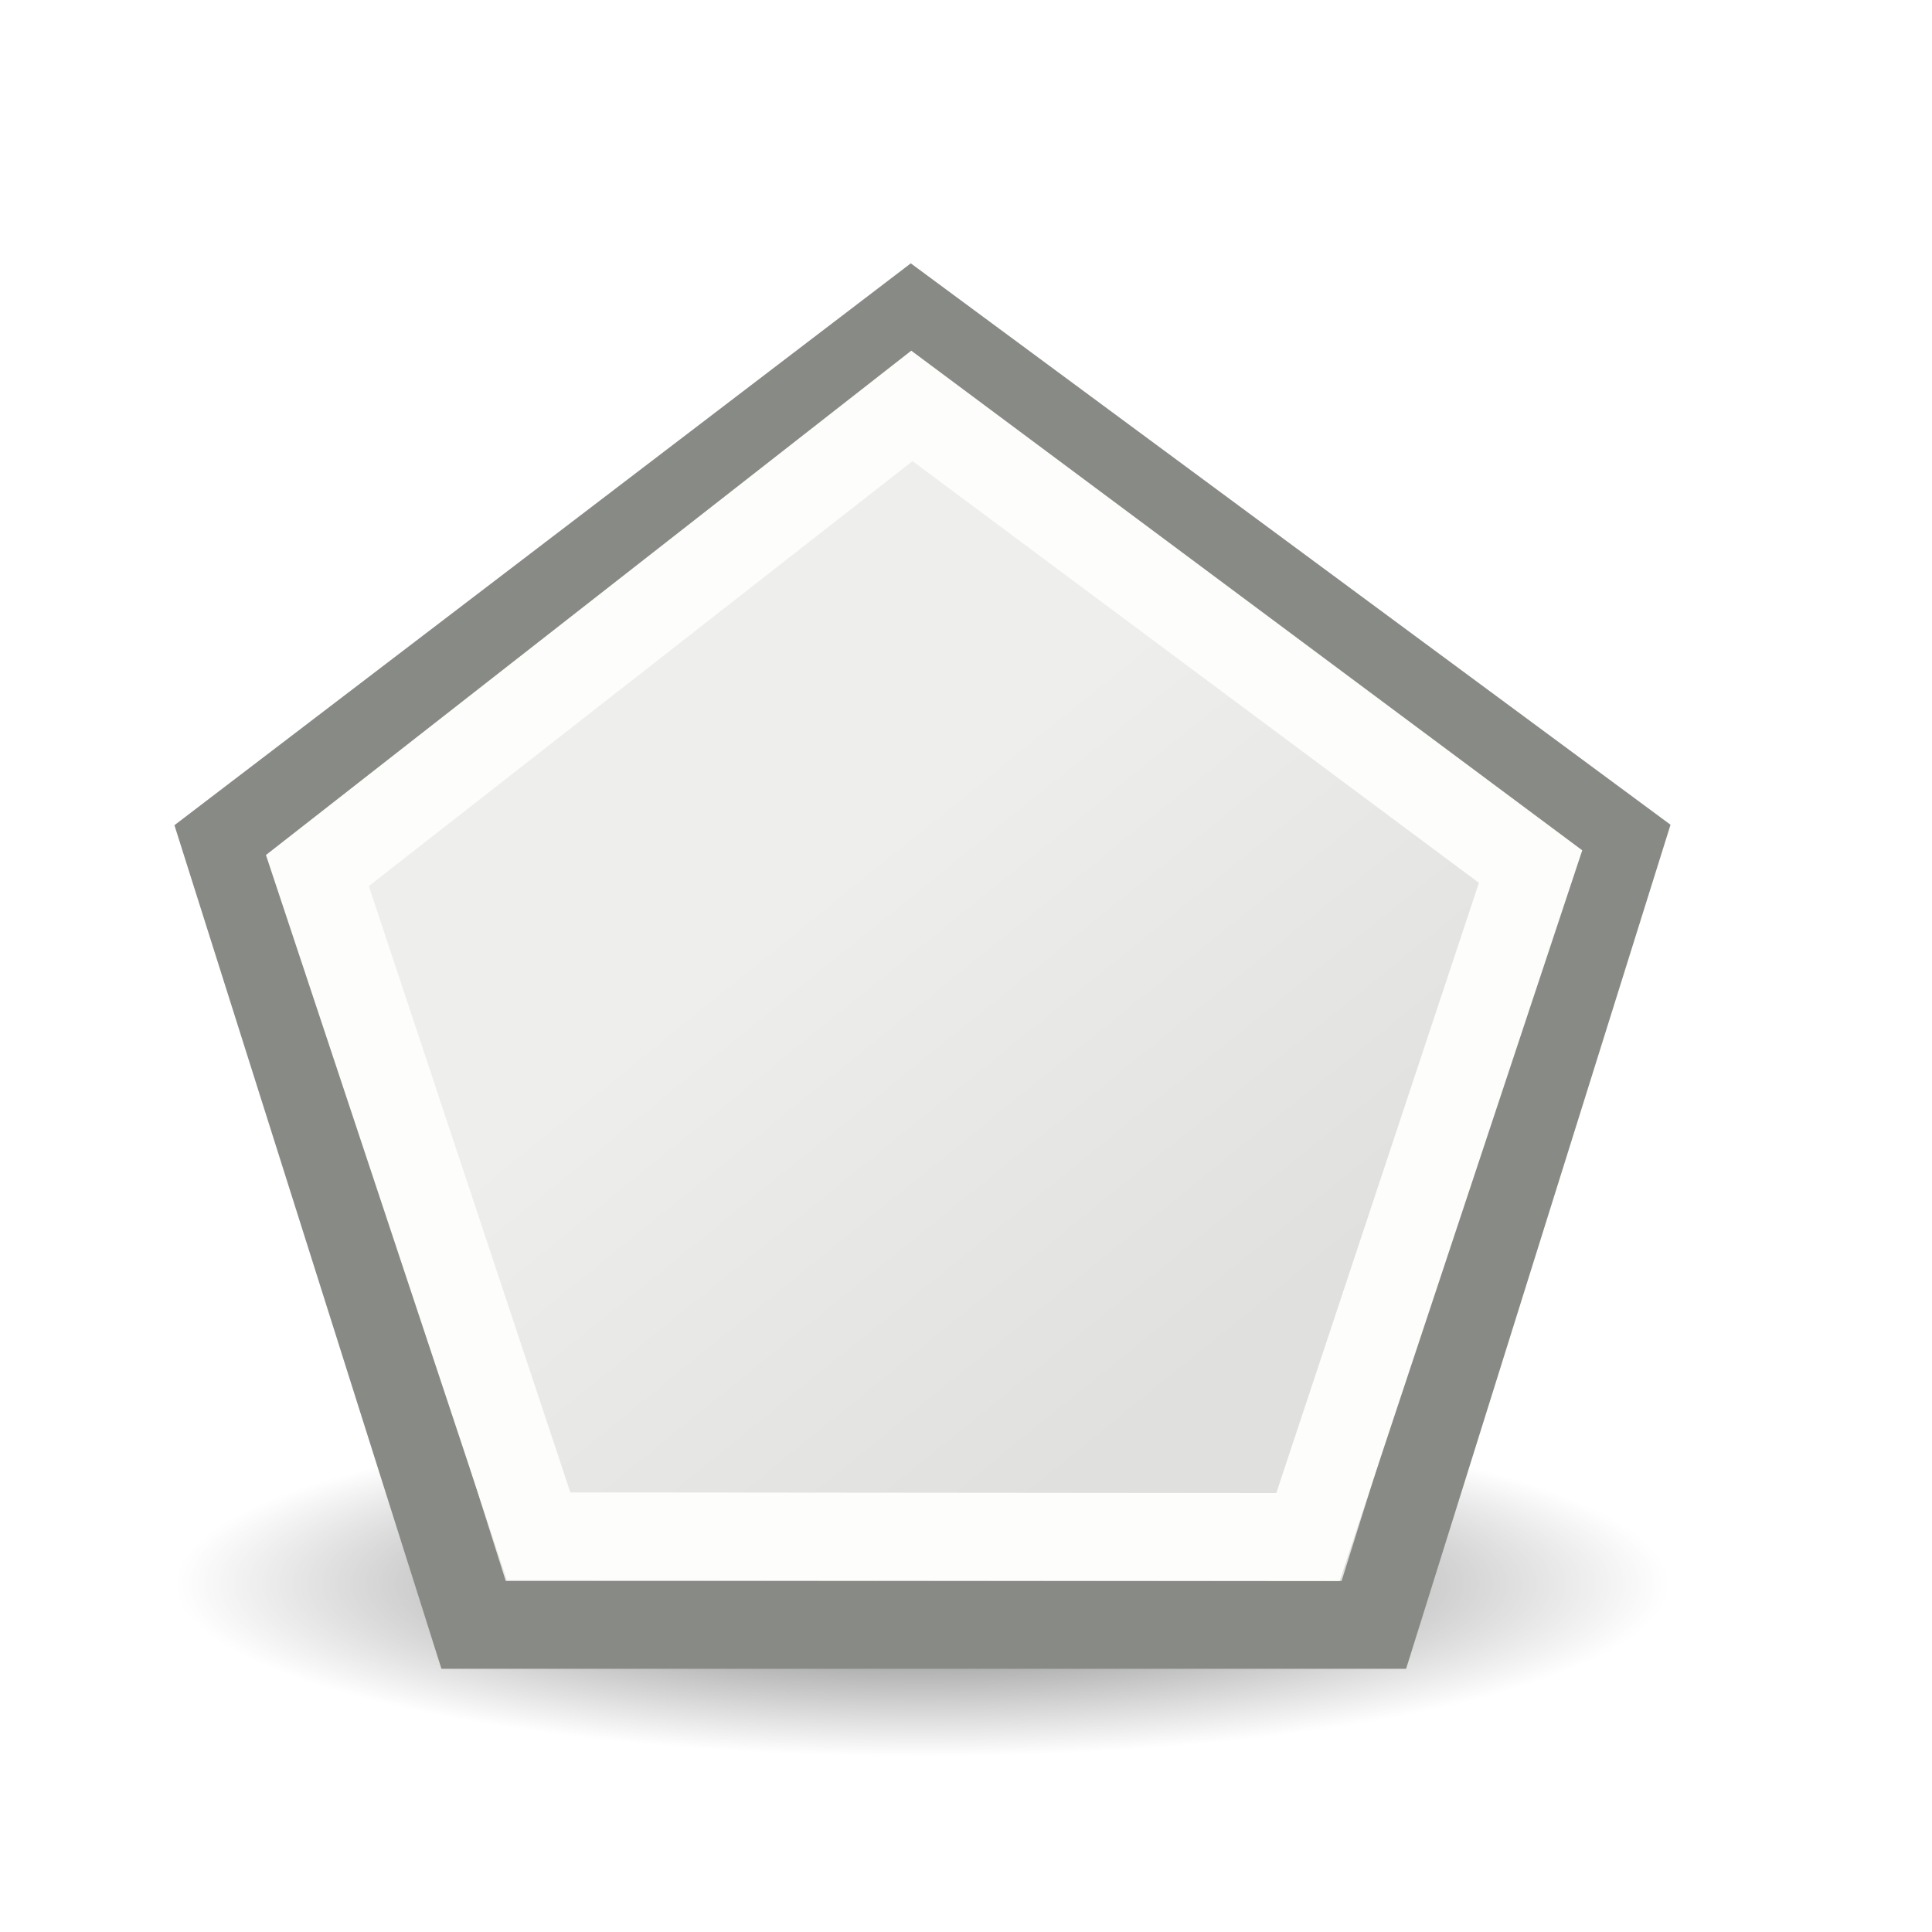
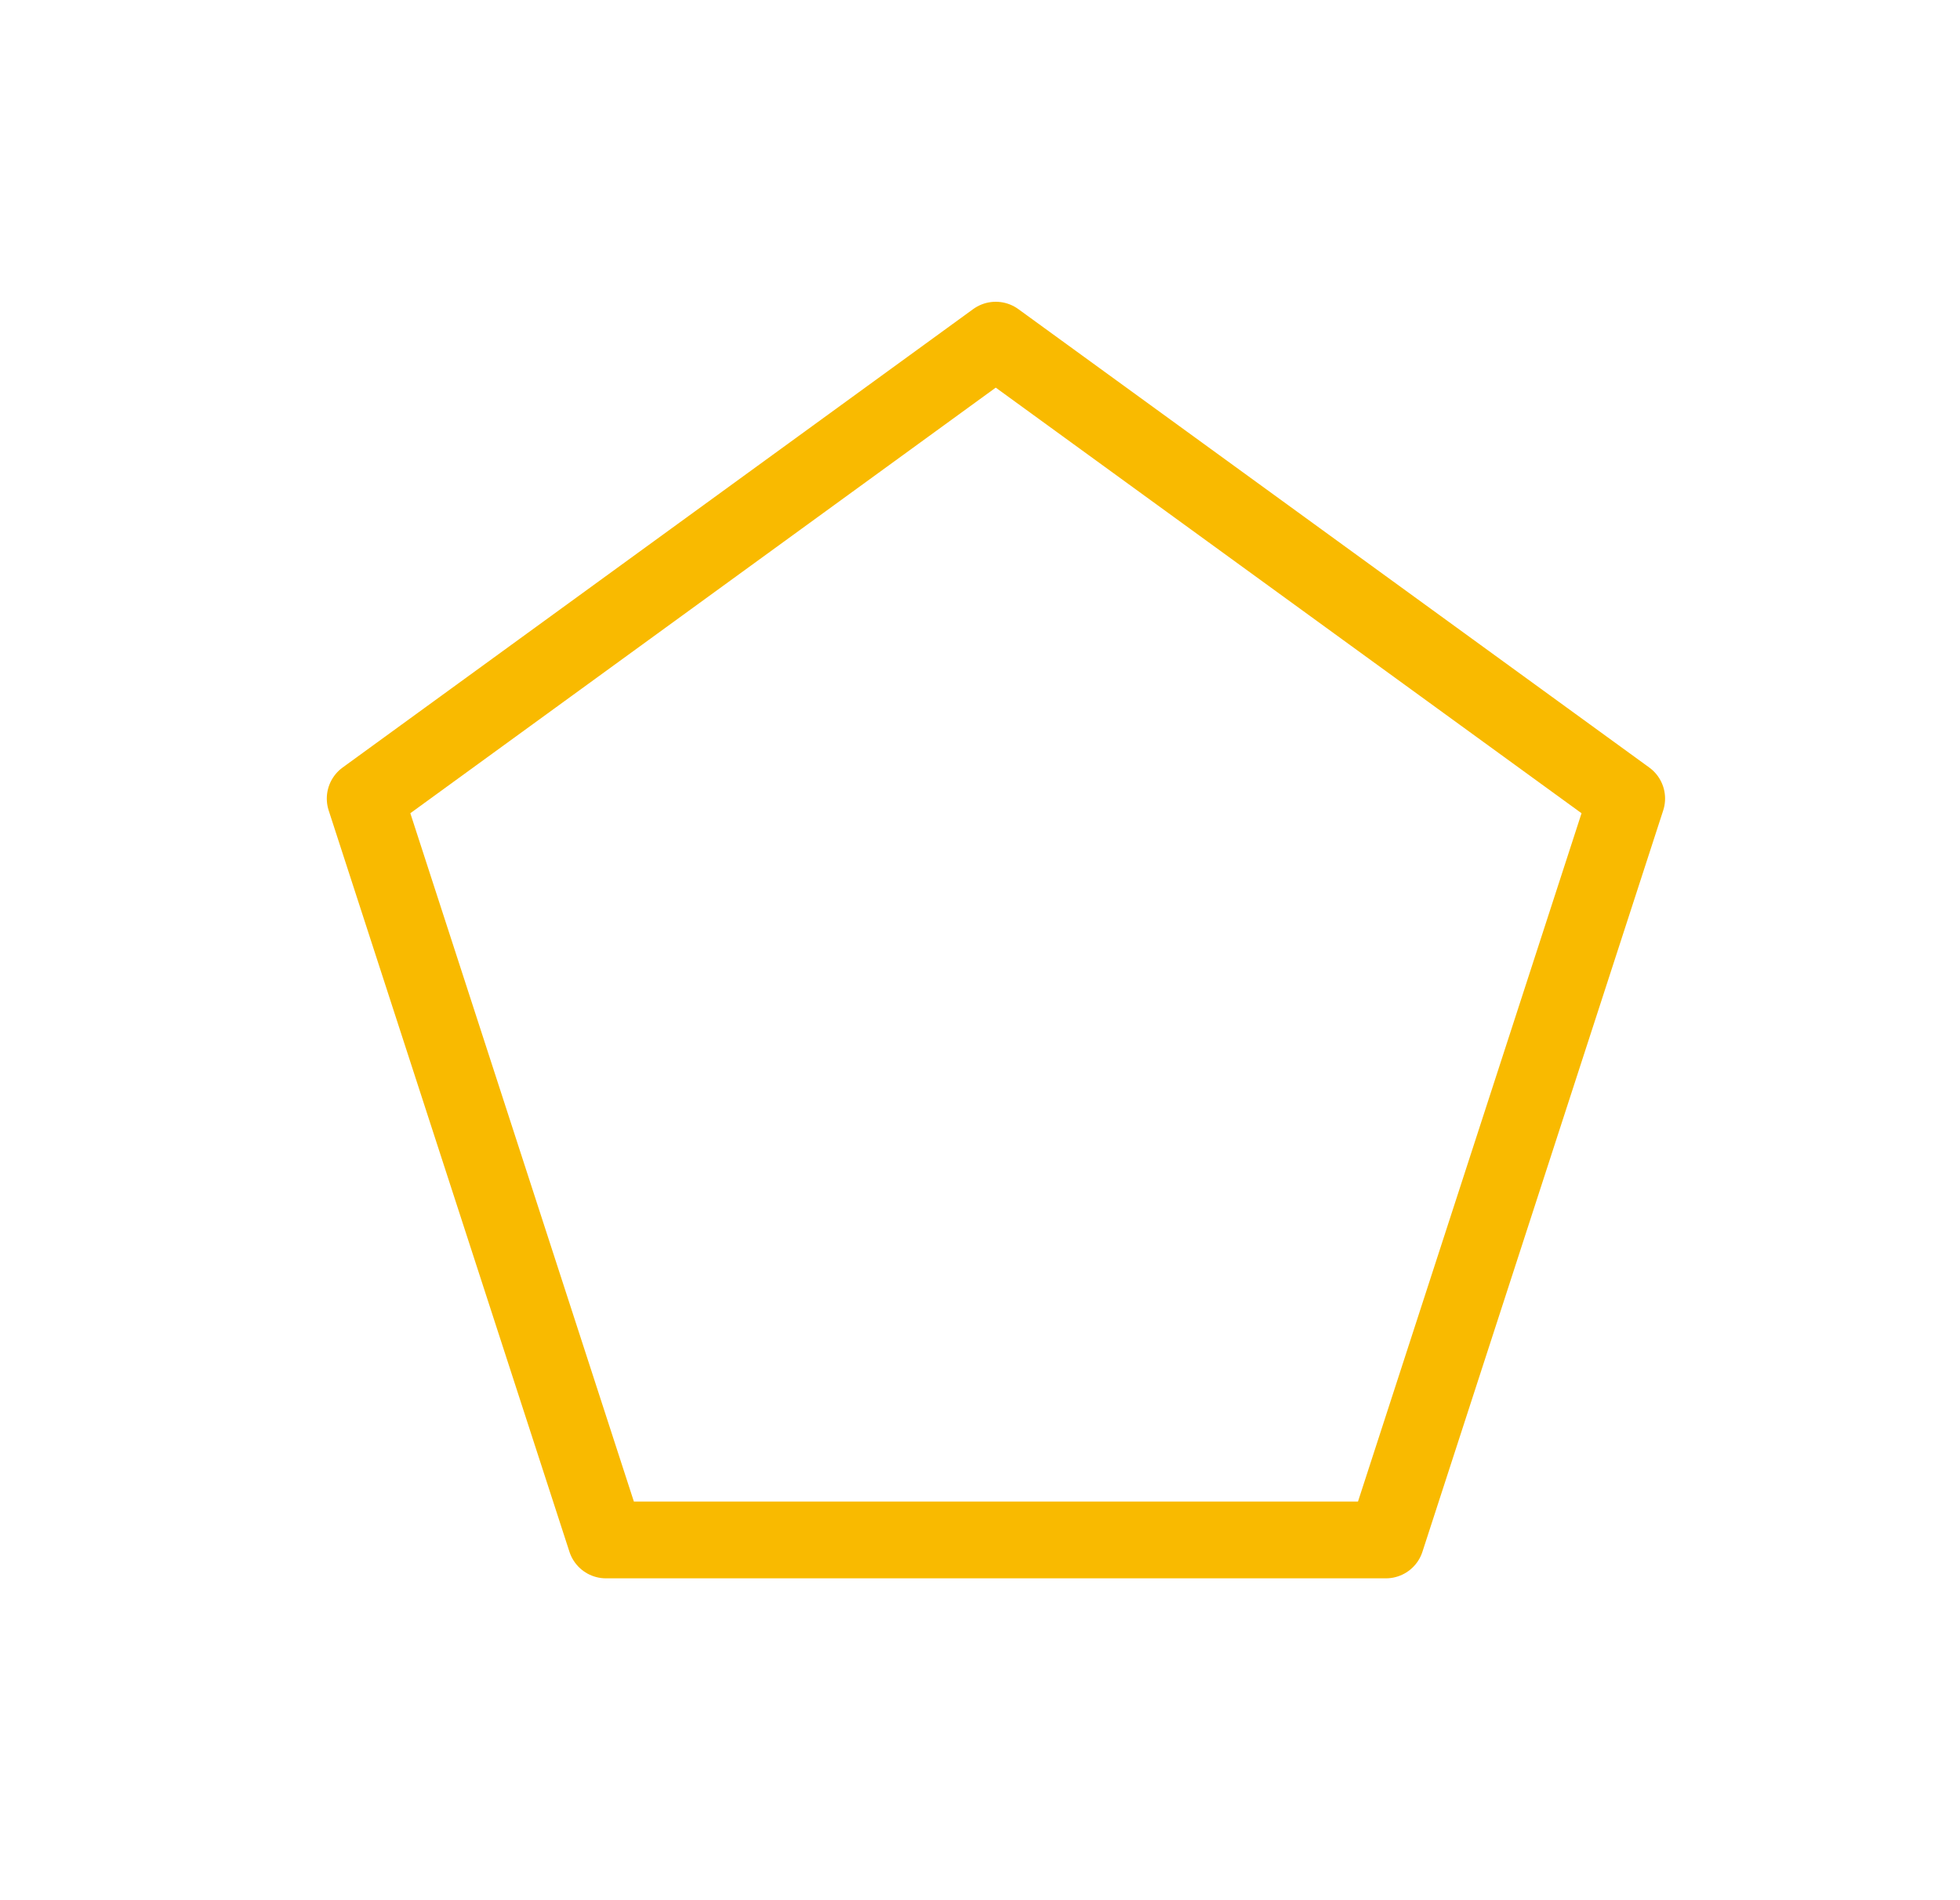
- <svg xmlns="http://www.w3.org/2000/svg" xmlns:xlink="http://www.w3.org/1999/xlink" id="svg8728" height="22px" width="22px">
-   <defs id="defs3">
-     <linearGradient id="linearGradient3941">
-       <stop style="stop-color:#000000;stop-opacity:1;" offset="0" id="stop3943" />
-       <stop style="stop-color:#000000;stop-opacity:0;" offset="1" id="stop3945" />
-     </linearGradient>
-     <linearGradient id="linearGradient6581">
-       <stop style="stop-color:#eeeeec;stop-opacity:1;" offset="0" id="stop6583" />
-       <stop style="stop-color:#e0e0de;stop-opacity:1;" offset="1" id="stop6585" />
-     </linearGradient>
-     <linearGradient id="linearGradient14920">
-       <stop id="stop14922" offset="0" style="stop-color:#5a7aa4;stop-opacity:1;" />
-       <stop id="stop14924" offset="1" style="stop-color:#1f2b3a;stop-opacity:1;" />
-     </linearGradient>
-     <linearGradient id="linearGradient13390">
-       <stop id="stop13392" offset="0" style="stop-color:#81a2cd;stop-opacity:1;" />
-       <stop id="stop13394" offset="1" style="stop-color:#2a415f;stop-opacity:1;" />
-     </linearGradient>
-     <linearGradient id="linearGradient10325">
-       <stop id="stop10327" offset="0" style="stop-color:#5a7aa4;stop-opacity:1;" />
-       <stop id="stop10329" offset="1" style="stop-color:#455e7e;stop-opacity:1;" />
-     </linearGradient>
-     <linearGradient gradientUnits="userSpaceOnUse" y2="39.486" x2="37.747" y1="23.992" x1="23.598" gradientTransform="matrix(0.363308,0,0,0.363571,1.976073,1.180651)" id="linearGradient13217" xlink:href="#linearGradient6581" />
-     <radialGradient xlink:href="#linearGradient3941" id="radialGradient3947" cx="2.25" cy="16" fx="2.25" fy="16" r="16.875" gradientTransform="matrix(1,0,0,0.333333,-5.774893e-15,10.66667)" gradientUnits="userSpaceOnUse" />
-     <linearGradient xlink:href="#linearGradient6581" id="linearGradient2398" x1="10.77" y1="8.72" x2="15.924" y2="15.039" gradientUnits="userSpaceOnUse" />
-     <linearGradient xlink:href="#linearGradient6581" id="linearGradient2403" gradientUnits="userSpaceOnUse" x1="10.77" y1="8.72" x2="15.924" y2="15.039" gradientTransform="matrix(0.874941,0,0,0.868551,1.339139,1.34965)" />
-     <linearGradient xlink:href="#linearGradient6581" id="linearGradient2405" gradientUnits="userSpaceOnUse" x1="10.77" y1="8.72" x2="15.924" y2="15.039" gradientTransform="matrix(1.001575,0,0,1,-3.040037e-3,0)" />
+ <svg xmlns="http://www.w3.org/2000/svg" viewBox="0 0 51.04 49.47">
+   <defs>
+     <style>.cls-1,.cls-2{fill:none;}.cls-1{stroke:#f9ba00;stroke-linecap:round;stroke-linejoin:round;stroke-width:2px;}</style>
  </defs>
-   <g id="layer1">
-     <path style="opacity:0.6;color:#000000;fill:url(#radialGradient3947);fill-opacity:1;fill-rule:evenodd;stroke:none;stroke-width:1;stroke-linecap:butt;stroke-linejoin:miter;marker:none;marker-start:none;marker-mid:none;marker-end:none;stroke-miterlimit:4;stroke-dasharray:none;stroke-dashoffset:0;stroke-opacity:1;visibility:visible;display:block;overflow:visible" id="path2193" d="M 19.125 16 A 16.875 5.625 0 1 1  -14.625,16 A 16.875 5.625 0 1 1  19.125 16 z" transform="matrix(0.503704,0,0,0.349014,9.366667,12.45257)" />
-     <path style="fill:url(#linearGradient2405);fill-opacity:1;fill-rule:evenodd;stroke:#888a85;stroke-width:1px;stroke-linecap:butt;stroke-linejoin:miter;stroke-opacity:1" d="M 10.376,3.624 L 18.439,9.582 L 15.644,18.503 L 5.393,18.503 L 2.569,9.581 L 10.376,3.624 z " id="path1661" />
-     <path style="fill:url(#linearGradient2403);fill-opacity:1;fill-rule:evenodd;stroke:#fdfdfb;stroke-width:1px;stroke-linecap:butt;stroke-linejoin:miter;stroke-opacity:1" d="M 10.384,4.622 L 17.429,9.868 L 14.894,17.502 L 6.134,17.494 L 3.614,9.913 L 10.384,4.622 z " id="path2401" />
+   <g id="Calque_2" data-name="Calque 2">
+     <g id="Calque_1-2" data-name="Calque 1">
+       <polygon class="cls-1" points="25.93 8.86 9.51 20.8 15.78 40.11 36.09 40.11 42.36 20.8 25.93 8.86" />
+       <polyline class="cls-2" points="6.8 0 51.04 0 51.04 49.47 0 49.47 0 0 6.8 0" />
+     </g>
  </g>
</svg>
